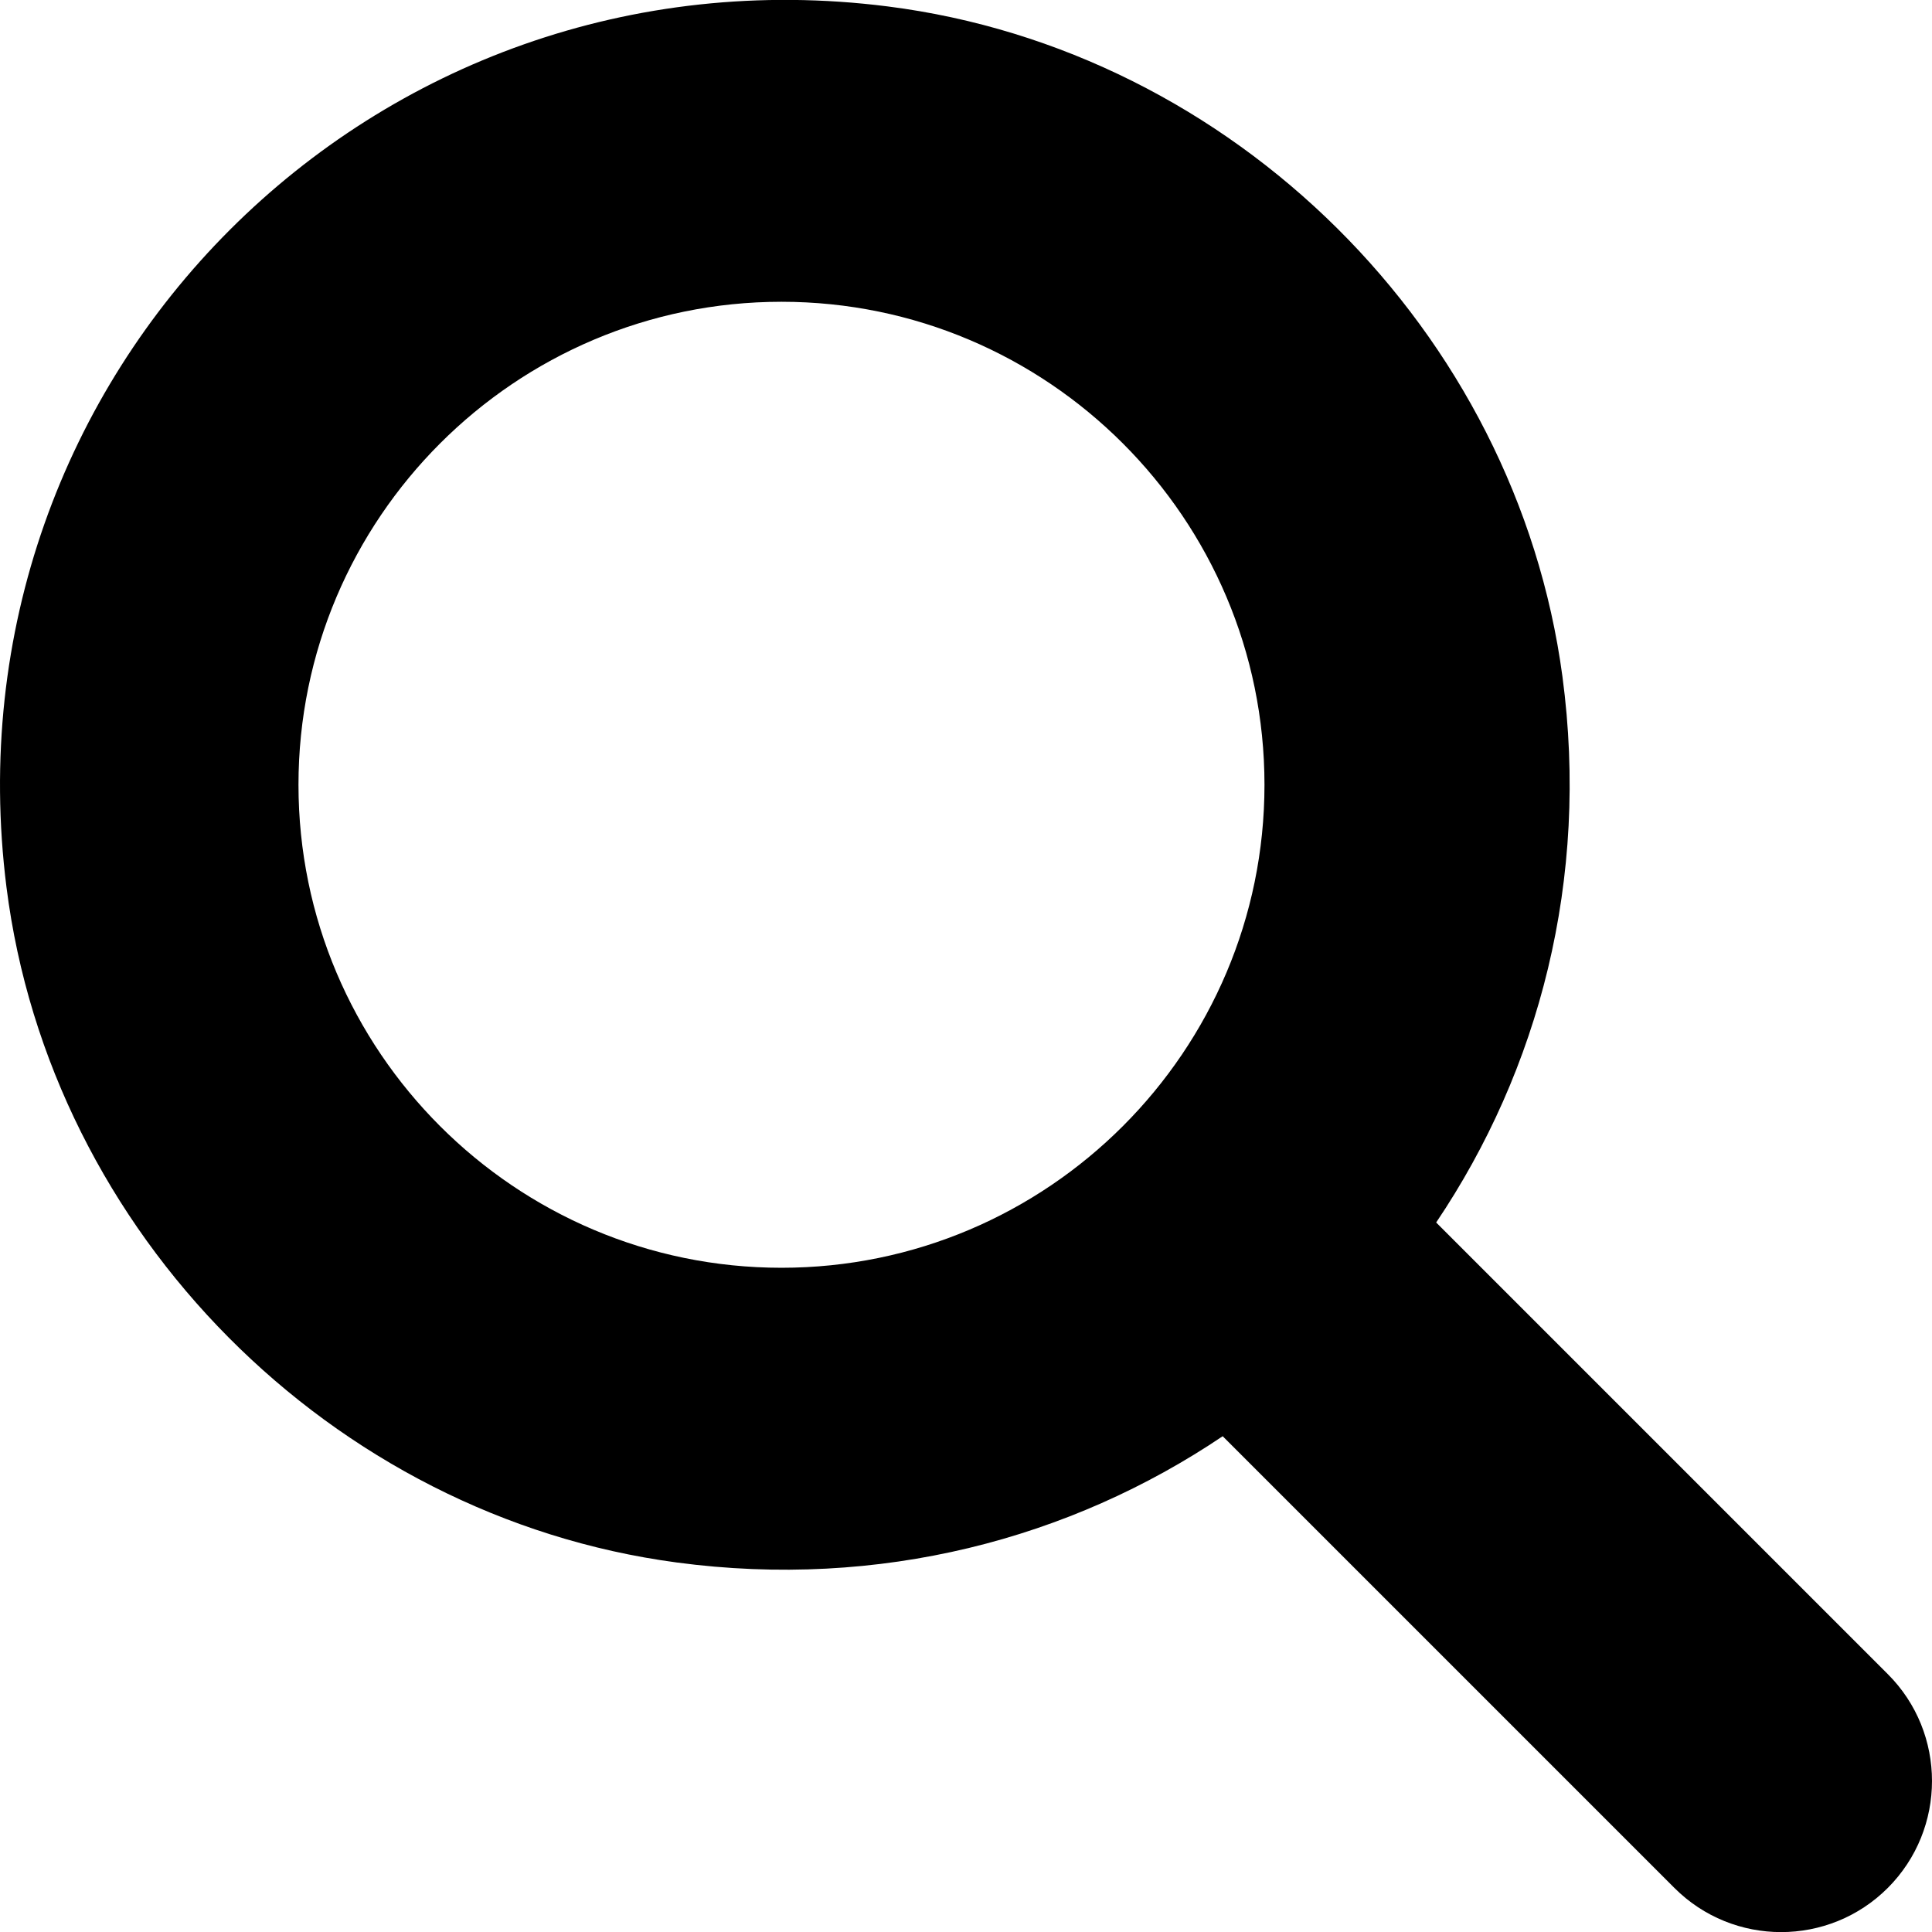
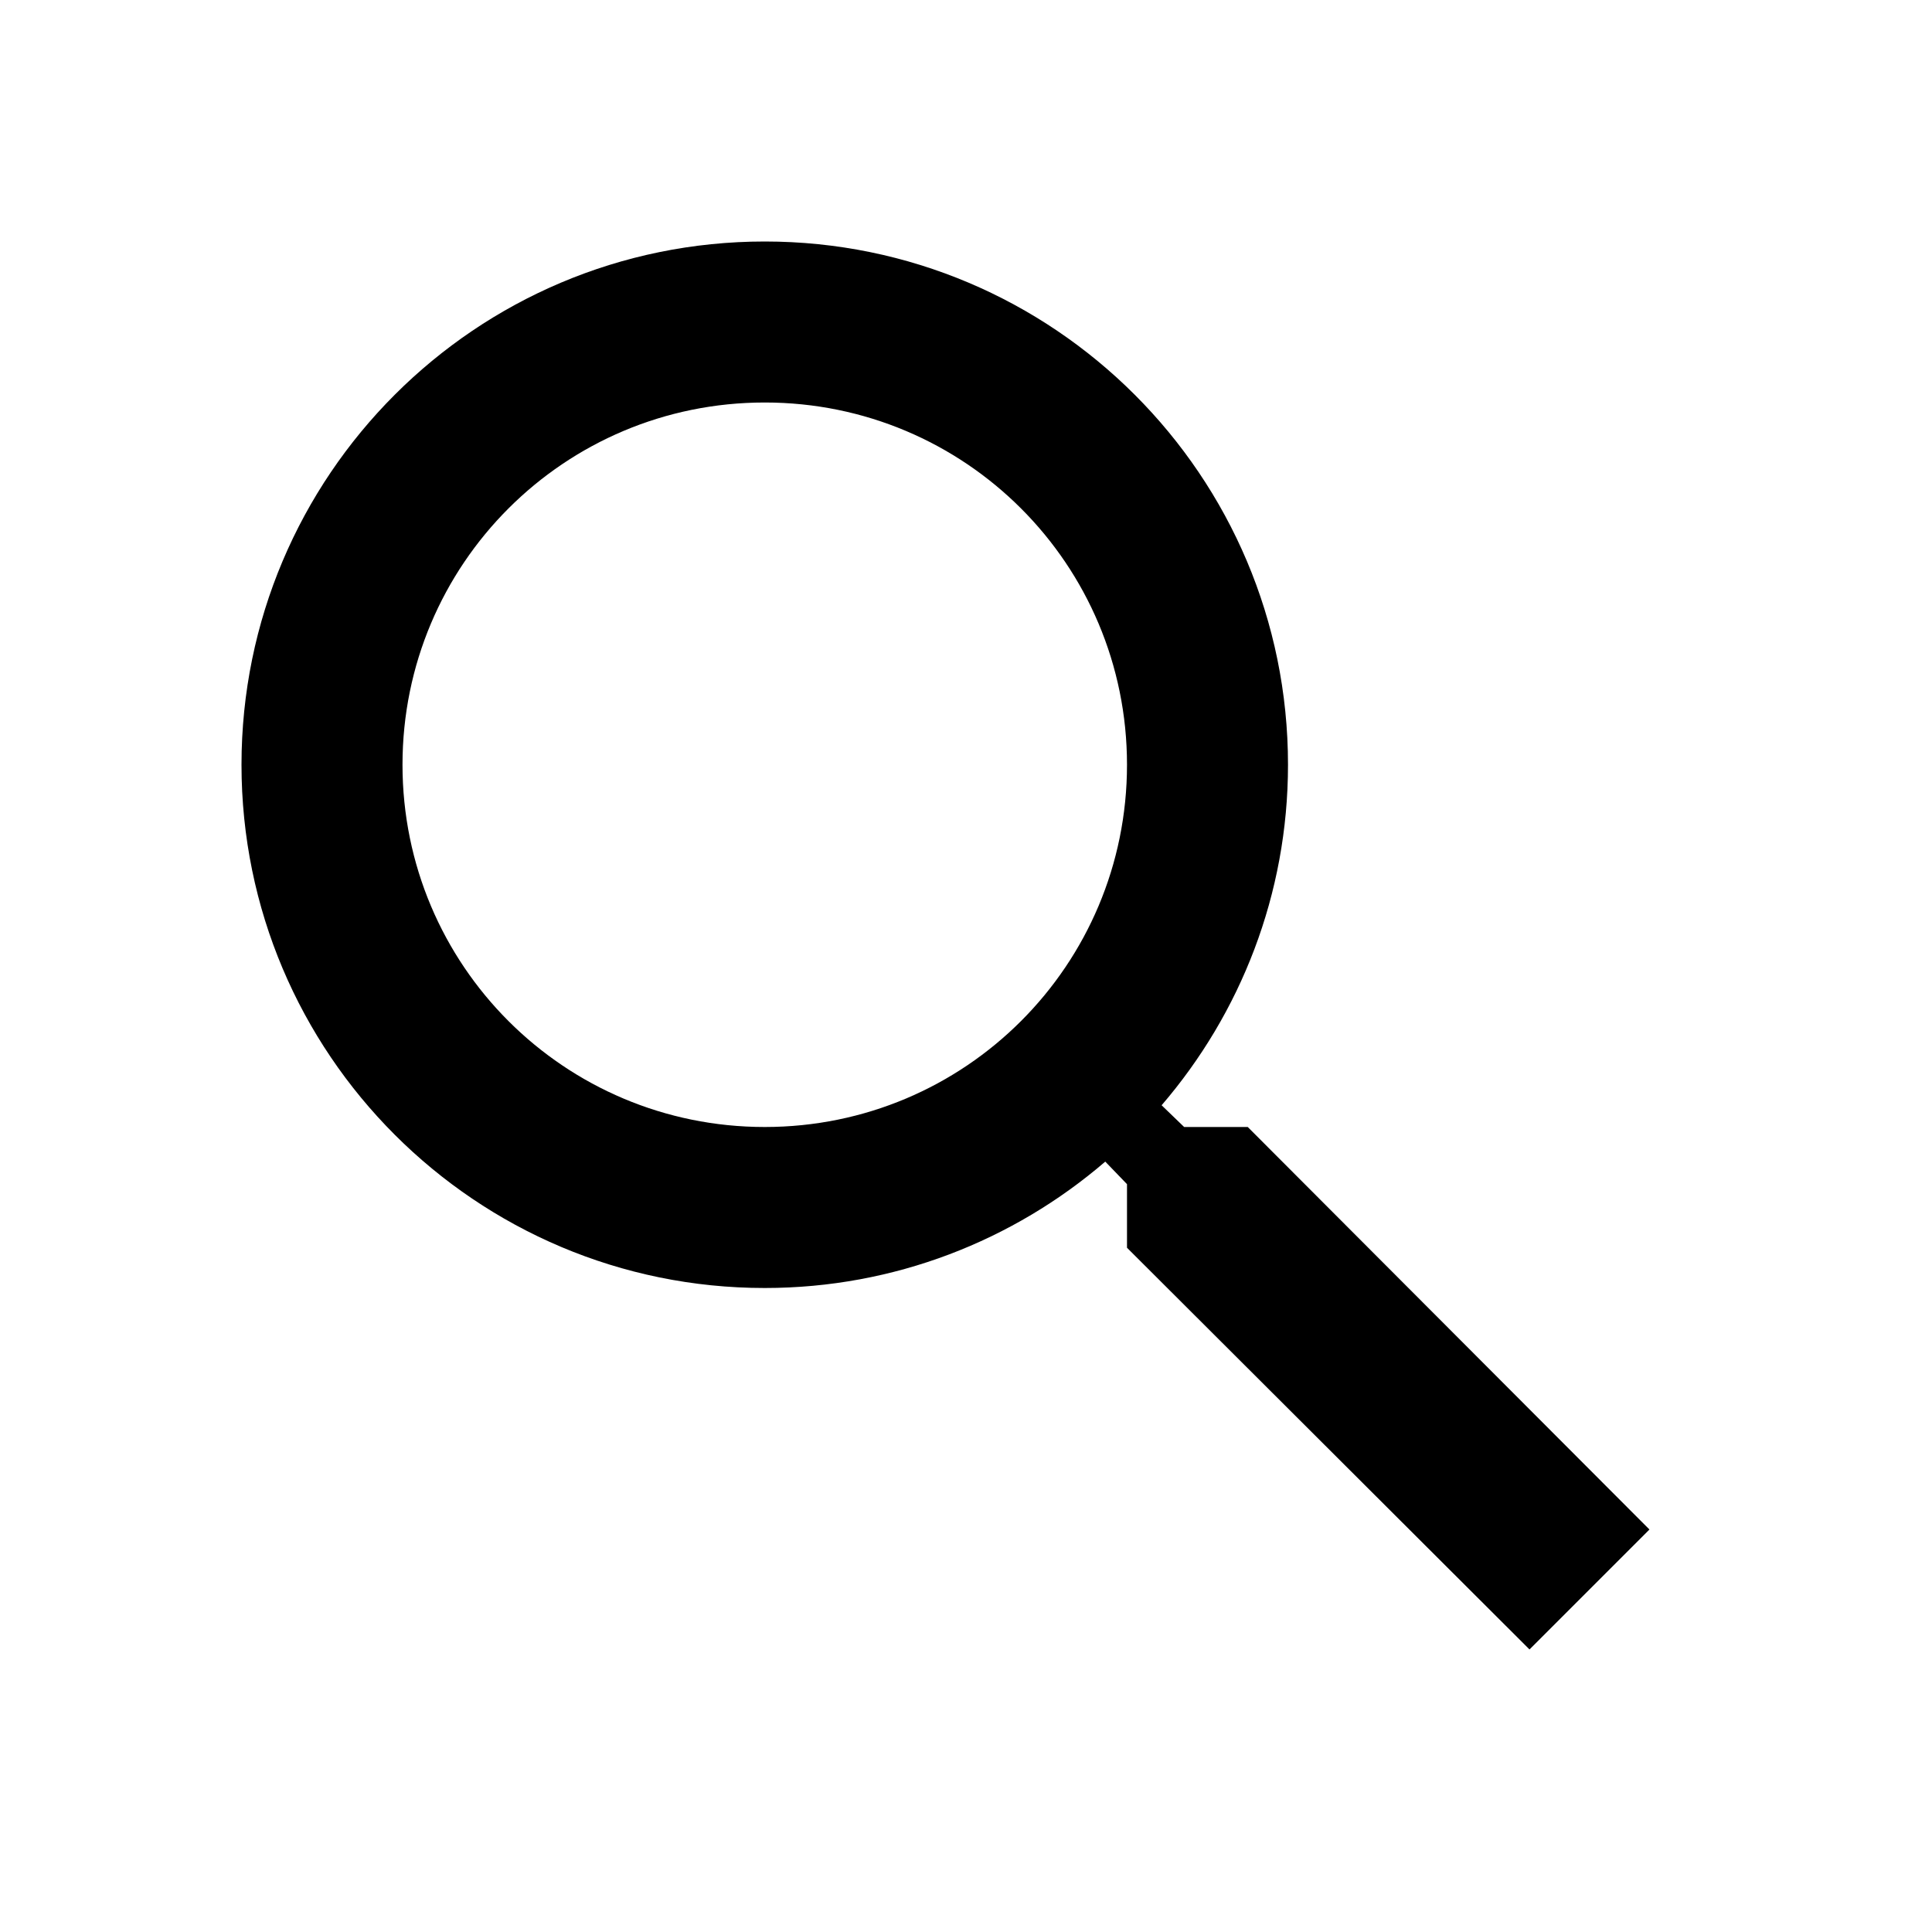
- <svg xmlns="http://www.w3.org/2000/svg" version="1.1" width="1024" height="1024" viewBox="0 0 1024 1024">
+ <svg xmlns="http://www.w3.org/2000/svg" version="1.1" width="768" height="768" viewBox="0 0 768 768">
  <g id="icomoon-ignore">
</g>
-   <path d="M1000.6 887.345l-239.4-239.4c54.44-80.82 81.3-181.8 66.92-289.4-24.52-183.020-174.52-331.96-357.72-355.154-272.38-34.466-501.42 194.574-466.952 466.954 23.2 183.28 172.16 333.4 355.2 357.8 107.6 14.378 208.6-12.472 289.4-66.92l239.4 239.4c31.24 31.24 81.9 31.24 113.14 0 31.212-31.28 31.212-82.080 0.012-113.28zM158.2 415.945c0-141.16 114.84-256 256-256s256 114.84 256 256c0 141.16-114.84 256-256 256s-256-114.8-256-256z" />
+   <path fill="#000" d="M496 448h-25.28l-8.96-8.64c31.36-36.48 50.24-83.84 50.24-135.36 0-114.88-93.12-208-208-208s-208 93.12-208 208 93.12 208 208 208c51.52 0 98.88-18.88 135.36-50.24l8.64 8.96v25.28l160 159.68 47.68-47.68-159.68-160zM304 448c-79.68 0-144-64.32-144-144s64.32-144 144-144 144 64.32 144 144-64.32 144-144 144z" />
</svg>
